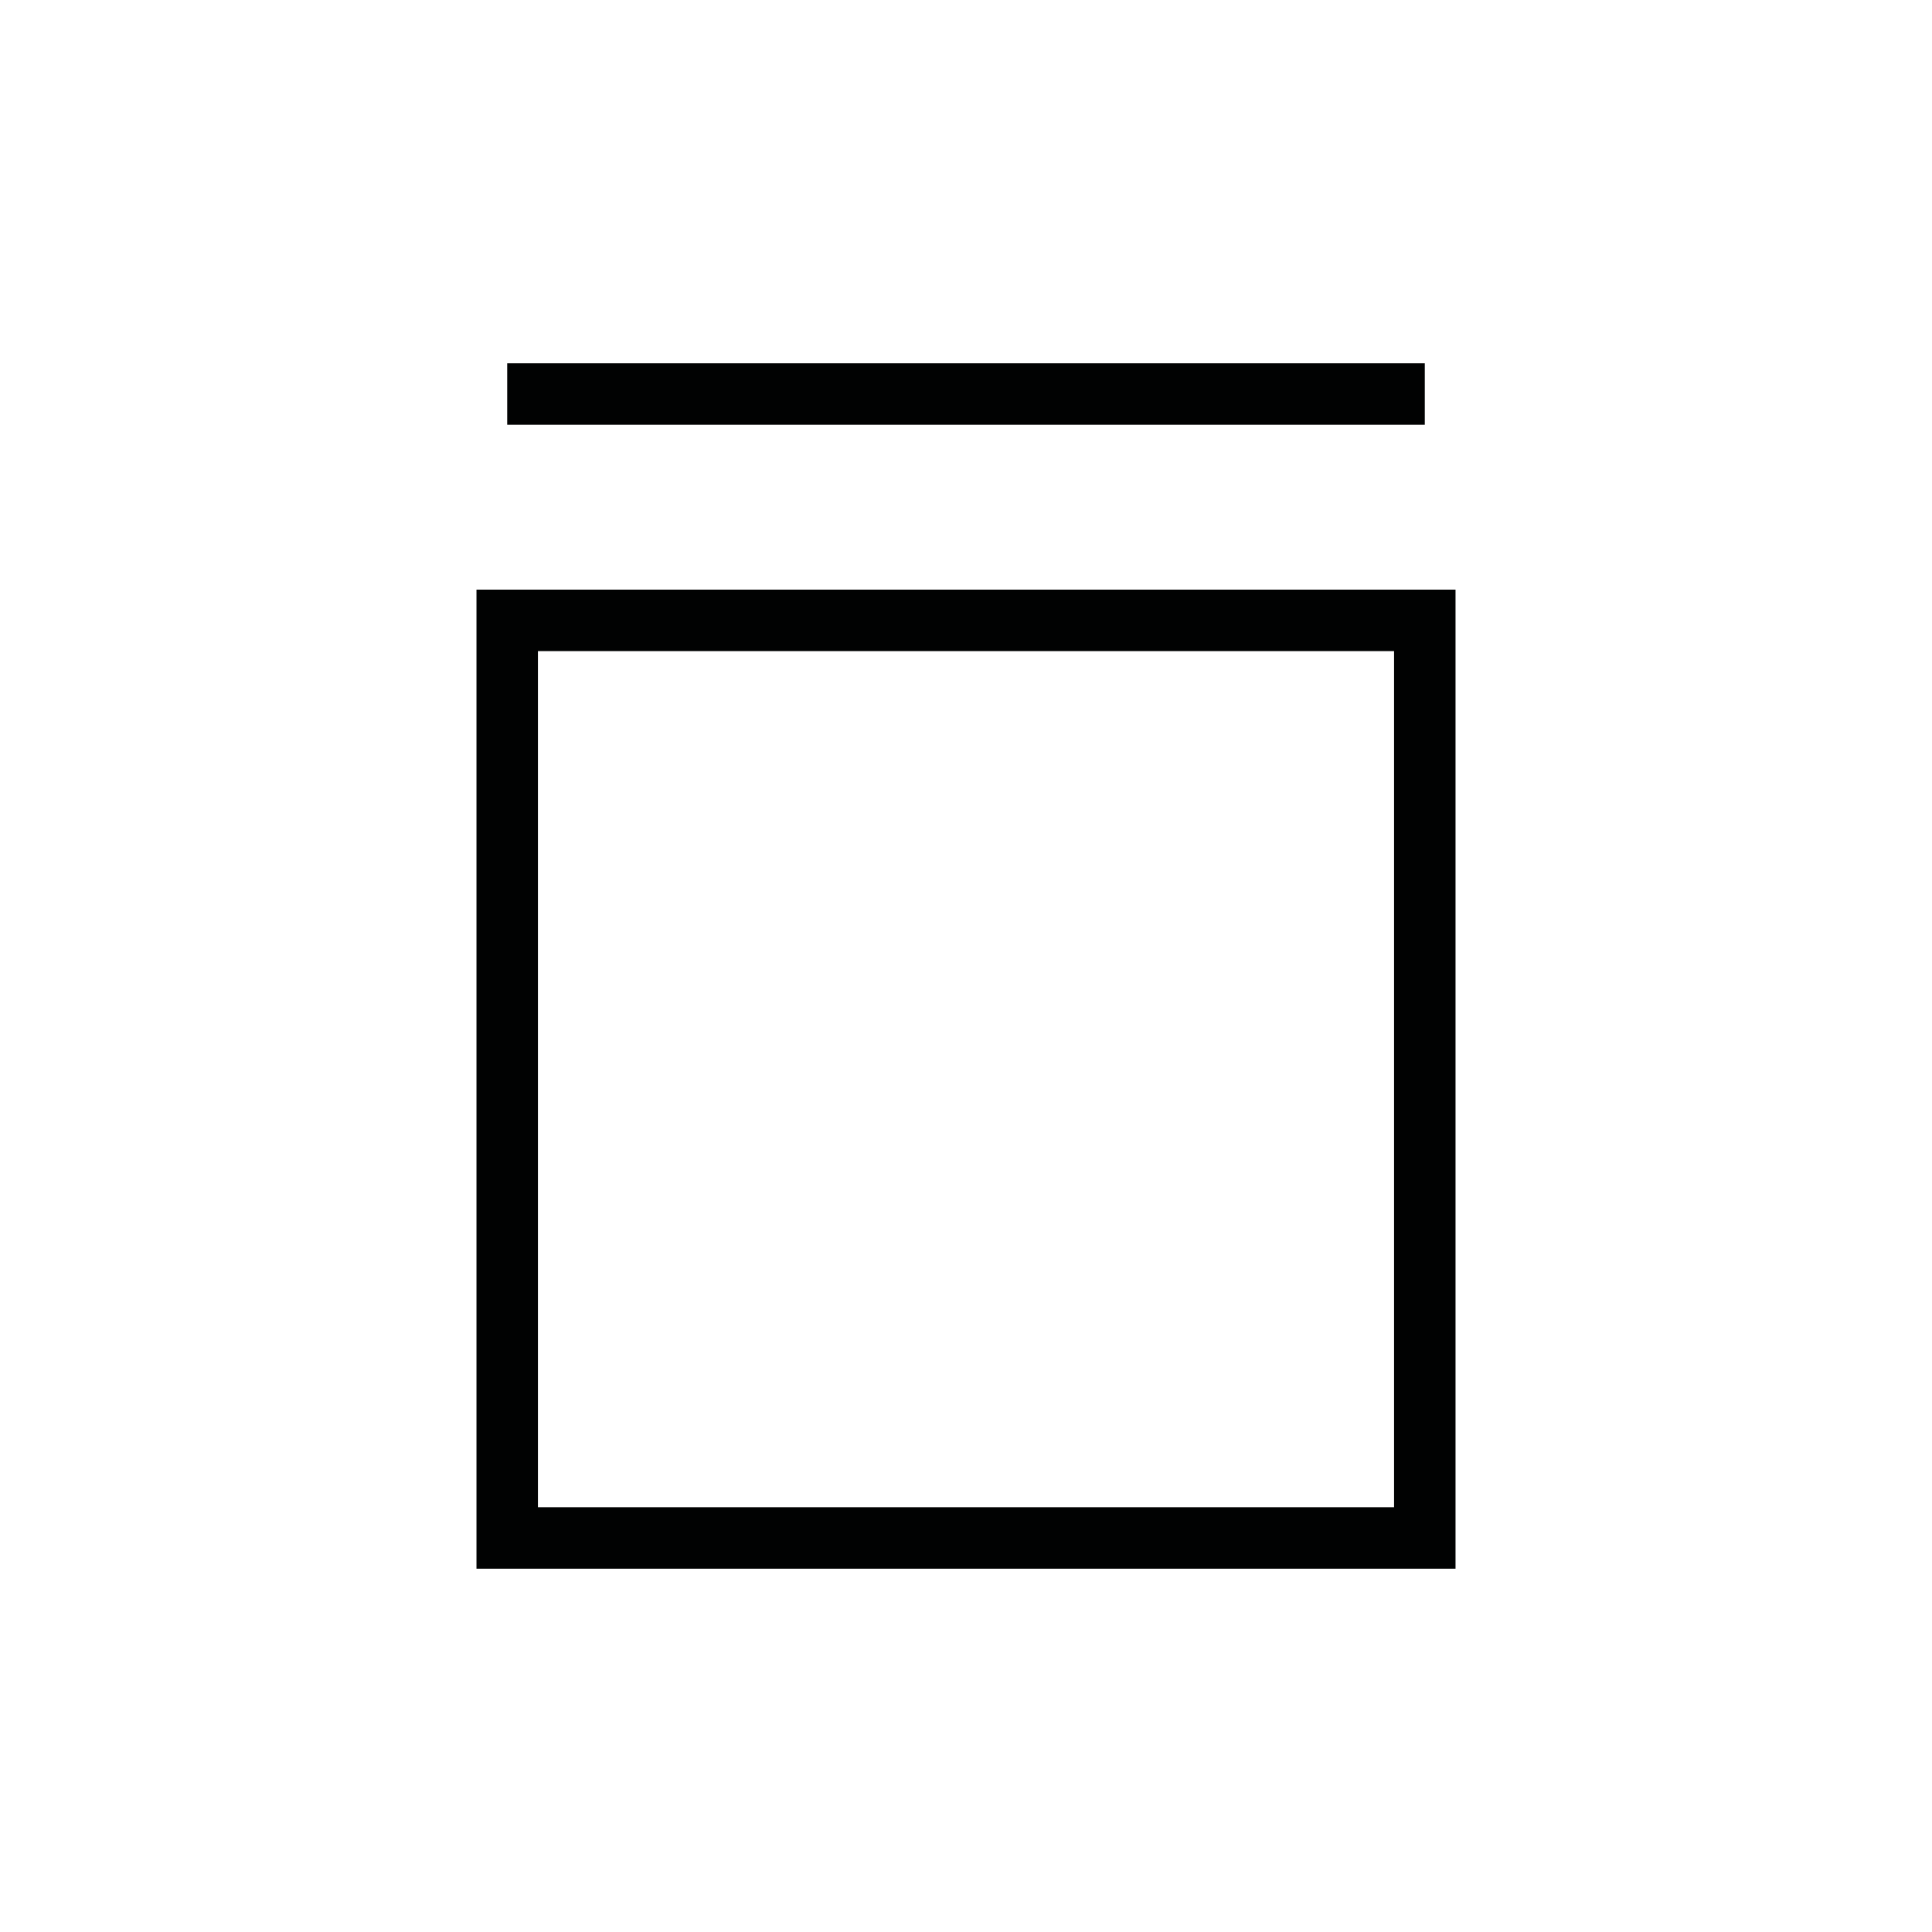
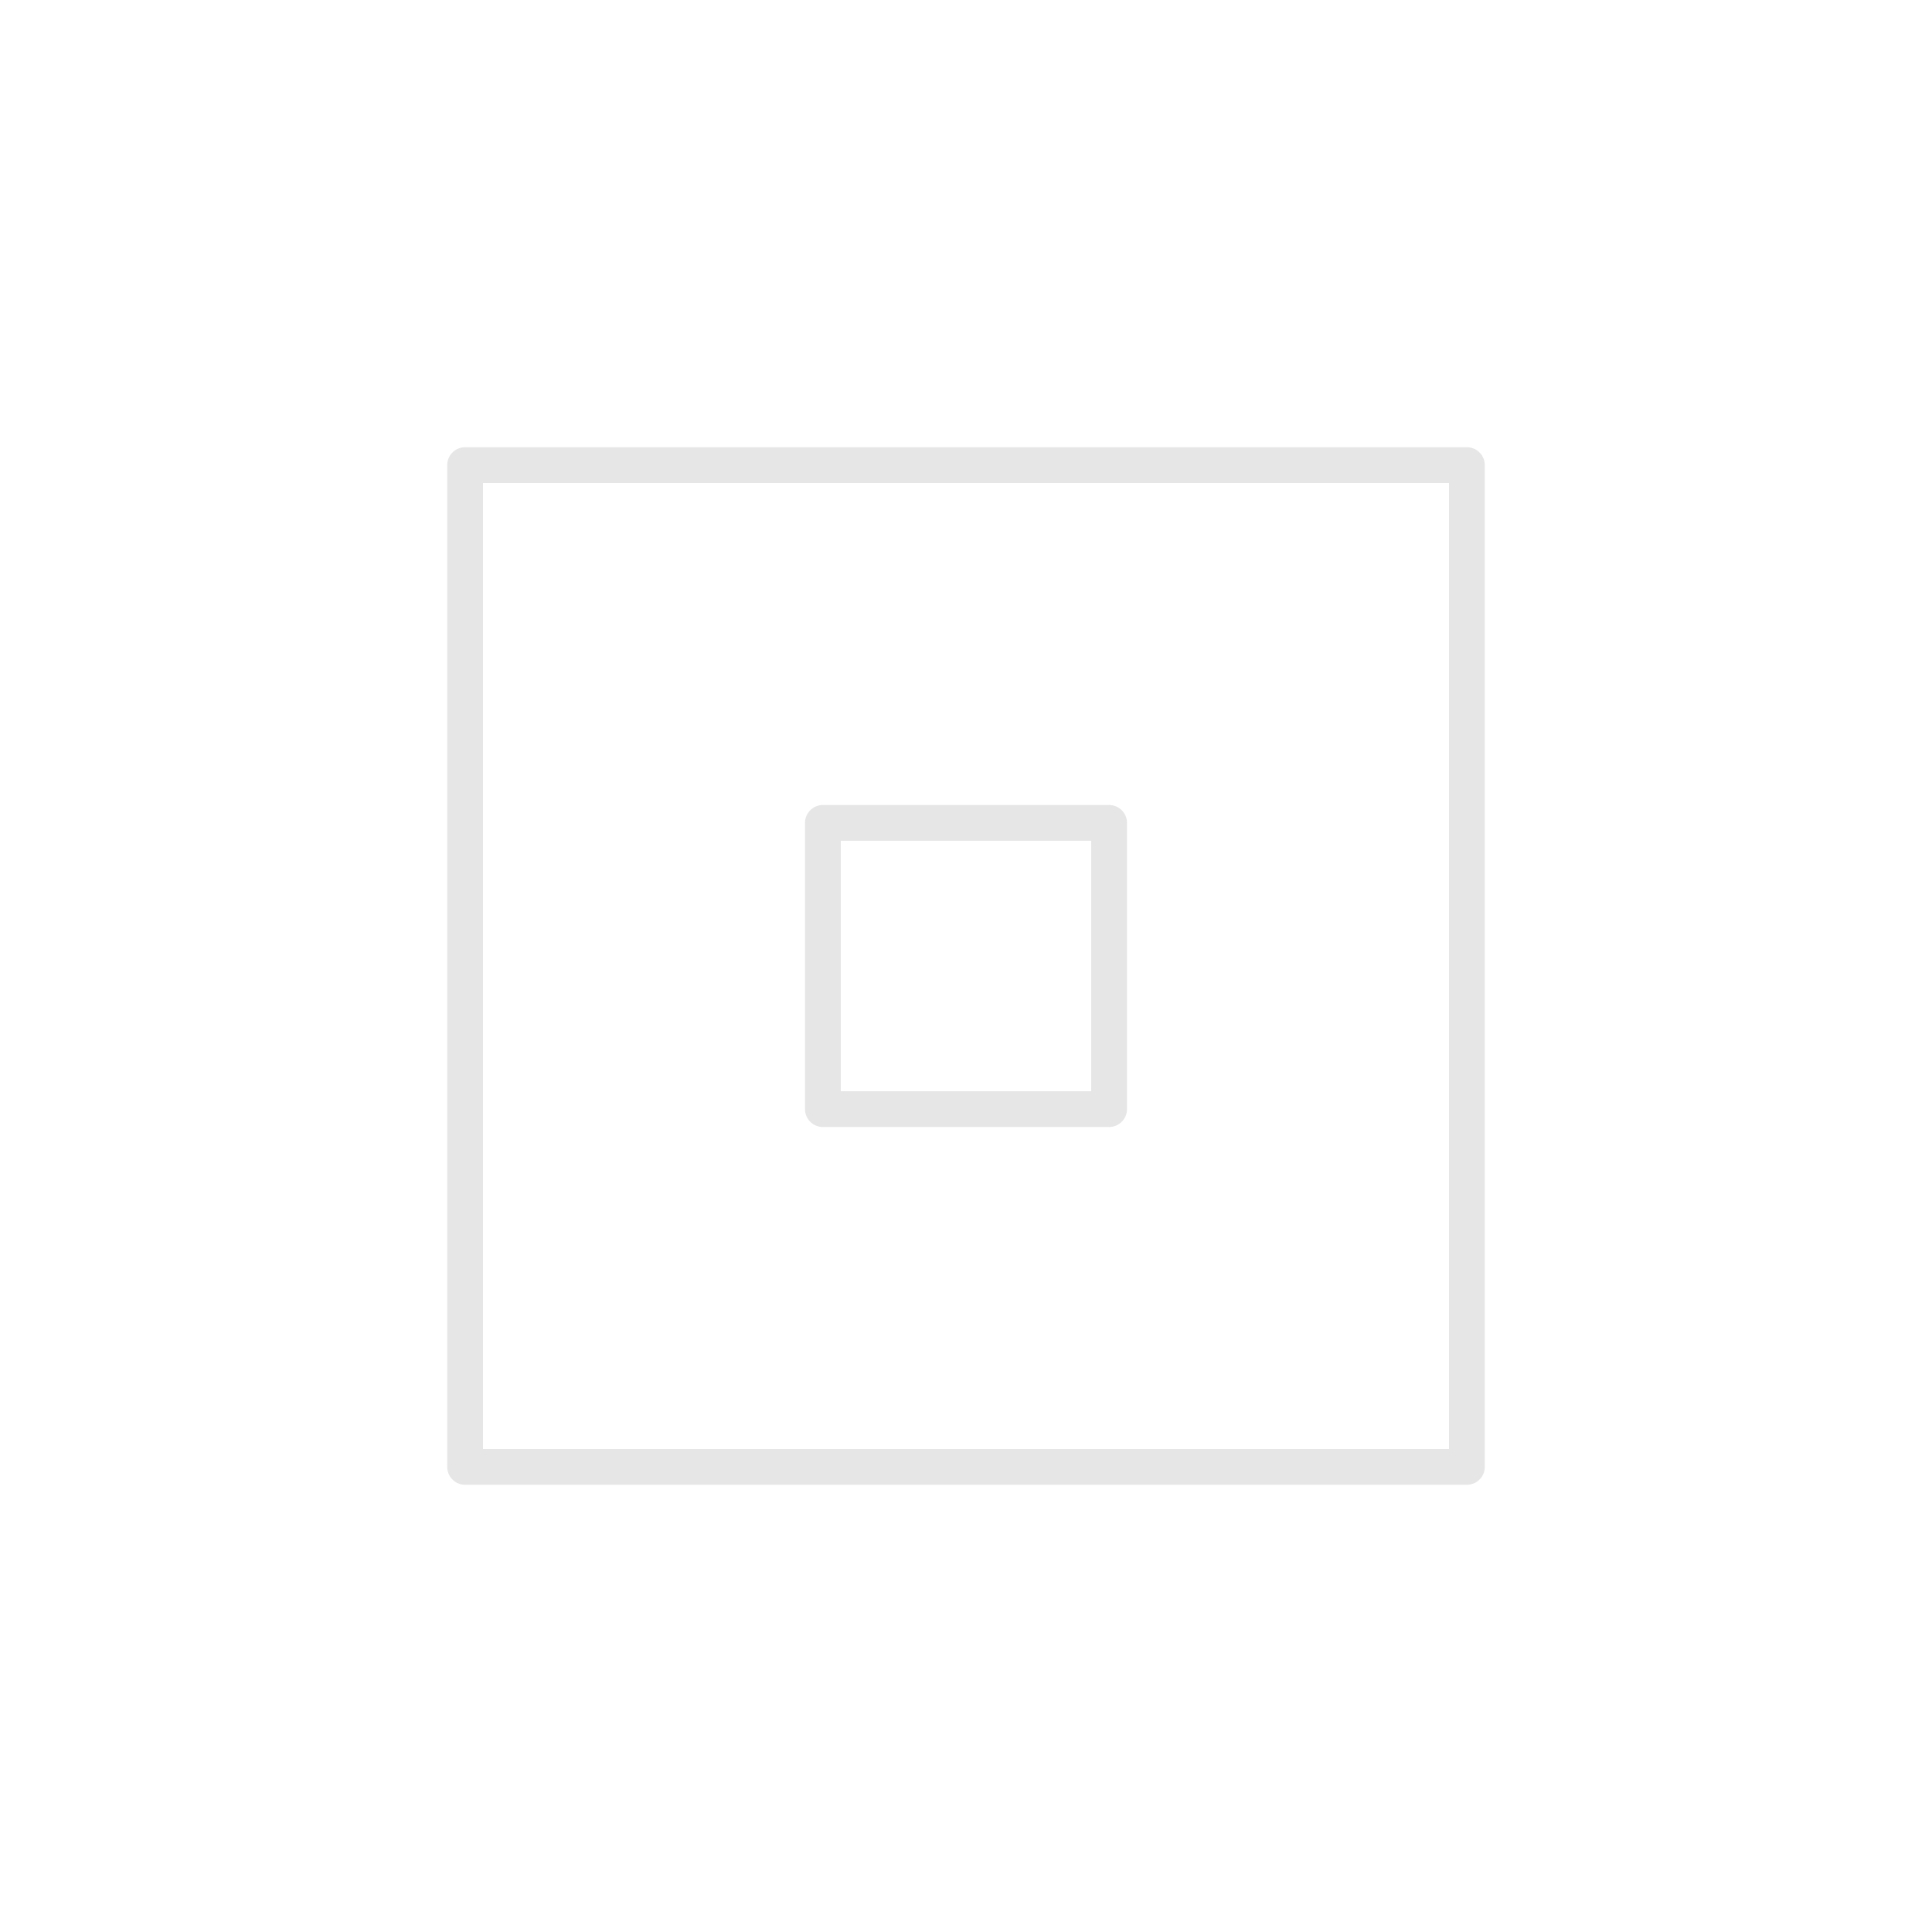
- <svg xmlns="http://www.w3.org/2000/svg" version="1.1" x="0px" y="0px" viewBox="0 0 141.7 141.7" enable-background="new 0 0 141.7 141.7" xml:space="preserve">
-   <g id="Layer_1">
- </g>
-   <g id="Layer_2">
-     <g>
-       <path fill="none" stroke="#010202" stroke-width="4.508" stroke-miterlimit="10" d="M37.2,112.8h67.3V45.5H37.2V112.8z" />
-       <line fill="none" stroke="#010202" stroke-width="4.508" stroke-miterlimit="10" x1="37.2" y1="28.9" x2="104.5" y2="28.9" />
+ <svg xmlns="http://www.w3.org/2000/svg" width="54px" height="54px" viewBox="0 0 54 54" version="1.1">
+   <defs />
+   <g id="Welcome" stroke="none" stroke-width="1" fill="none" fill-rule="evenodd">
+     <g id="Desktop" transform="translate(-270, -269)" stroke-linecap="round" stroke="#E6E6E6" stroke-linejoin="round">
+       <g id="insulator" transform="translate(270, 269)">
+         <path d="M13,41 L13,13 L41,13 L41,41 L13,41 Z" id="Stroke-4" />
+         <path d="M23,31 L23,23 L31,23 L31,31 L23,31 Z" id="Stroke-6" />
+       </g>
    </g>
  </g>
</svg>
